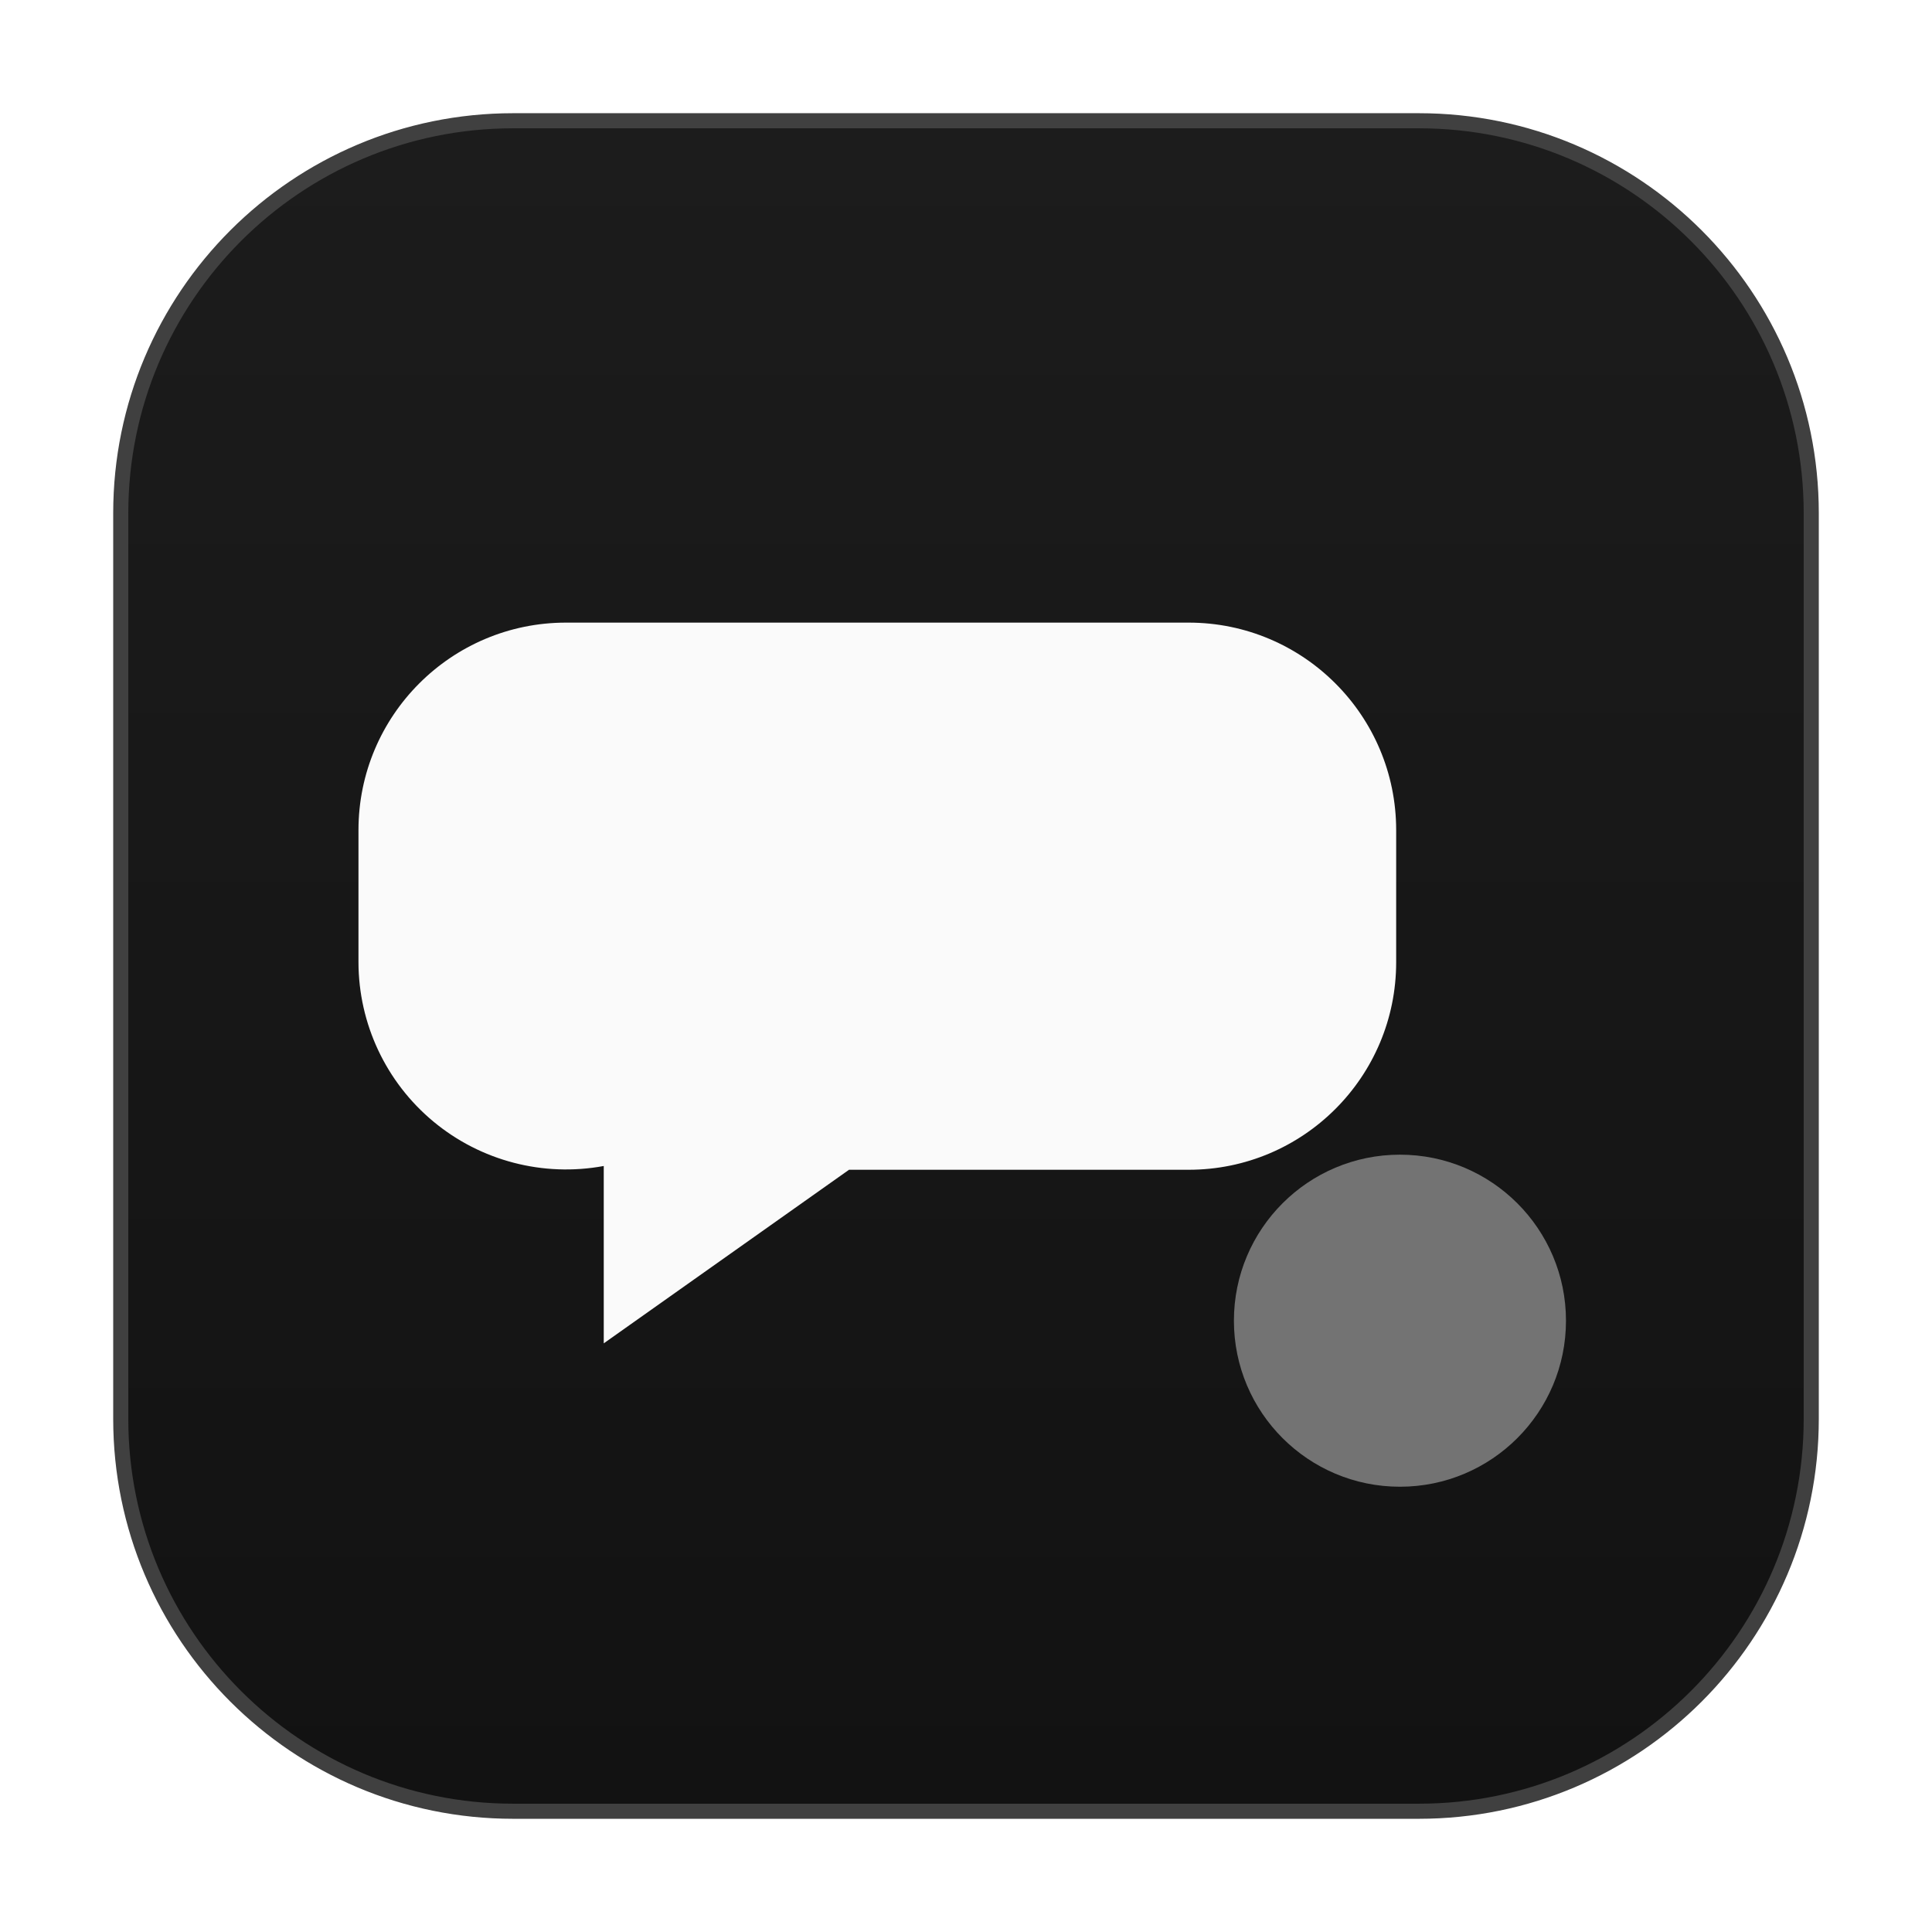
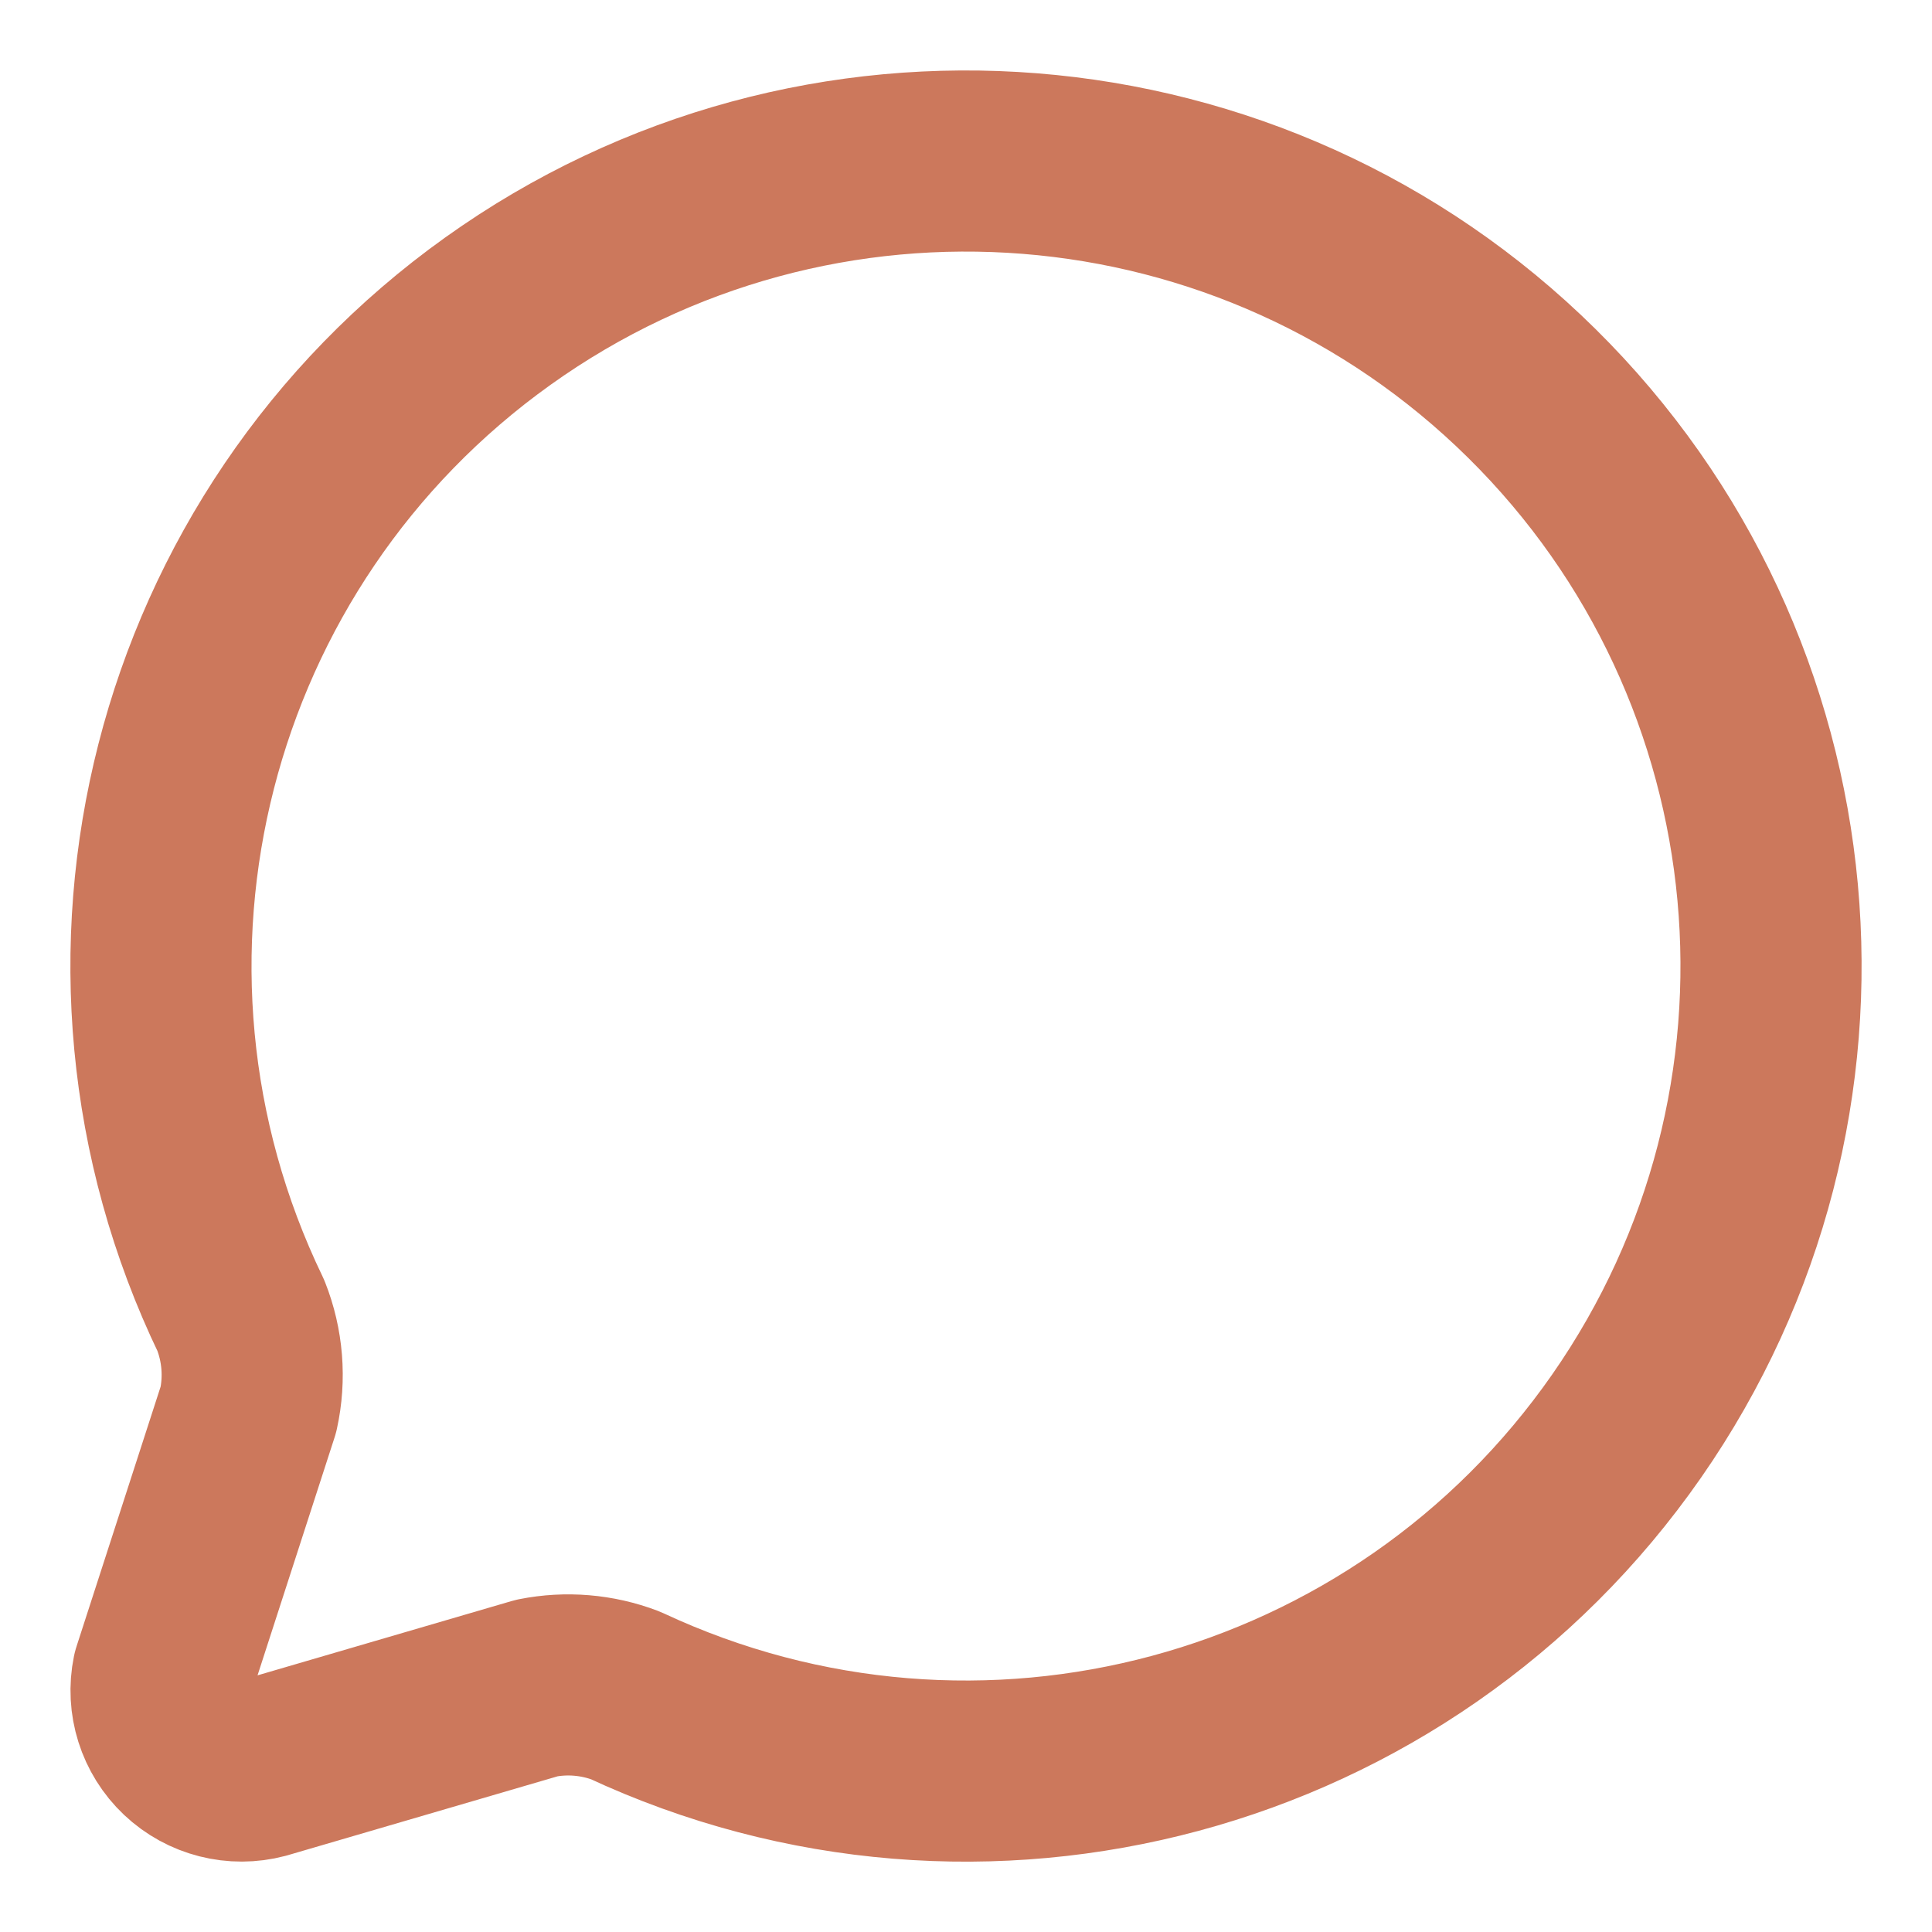
- <svg xmlns="http://www.w3.org/2000/svg" viewBox="0 0 1024 1024">
-   <defs>
-     <linearGradient id="g" x1="0" y1="0" x2="0" y2="1">
-       <stop offset="0" stop-color="#1c1c1c" />
-       <stop offset="1" stop-color="#121212" />
-     </linearGradient>
-   </defs>
-   <rect x="64" y="64" width="896" height="896" rx="208" fill="url(#g)" stroke="#404040" stroke-width="8" />
-   <path d="M300 330h330a110 110 0 0 1 110 110v70a110 110 0 0 1-110 110H450l-130 92v-94a110 110 0 0 1-130-108v-70A110 110 0 0 1 300 330Z" fill="#fafafa" />
-   <circle cx="742" cy="700" r="88" fill="#737373" />
+ <svg xmlns="http://www.w3.org/2000/svg" width="1024" height="1024" viewBox="0 0 24 24">
+   <path d="M2.992 16.342a2 2 0 0 1 .094 1.167l-1.065 3.29a1 1 0 0 0 1.236 1.168l3.413-.998a2 2 0 0 1 1.099.092 10 10 0 1 0-4.777-4.719" fill="none" stroke="#cc785c" stroke-width="2.25" stroke-linecap="round" stroke-linejoin="round" />
</svg>
